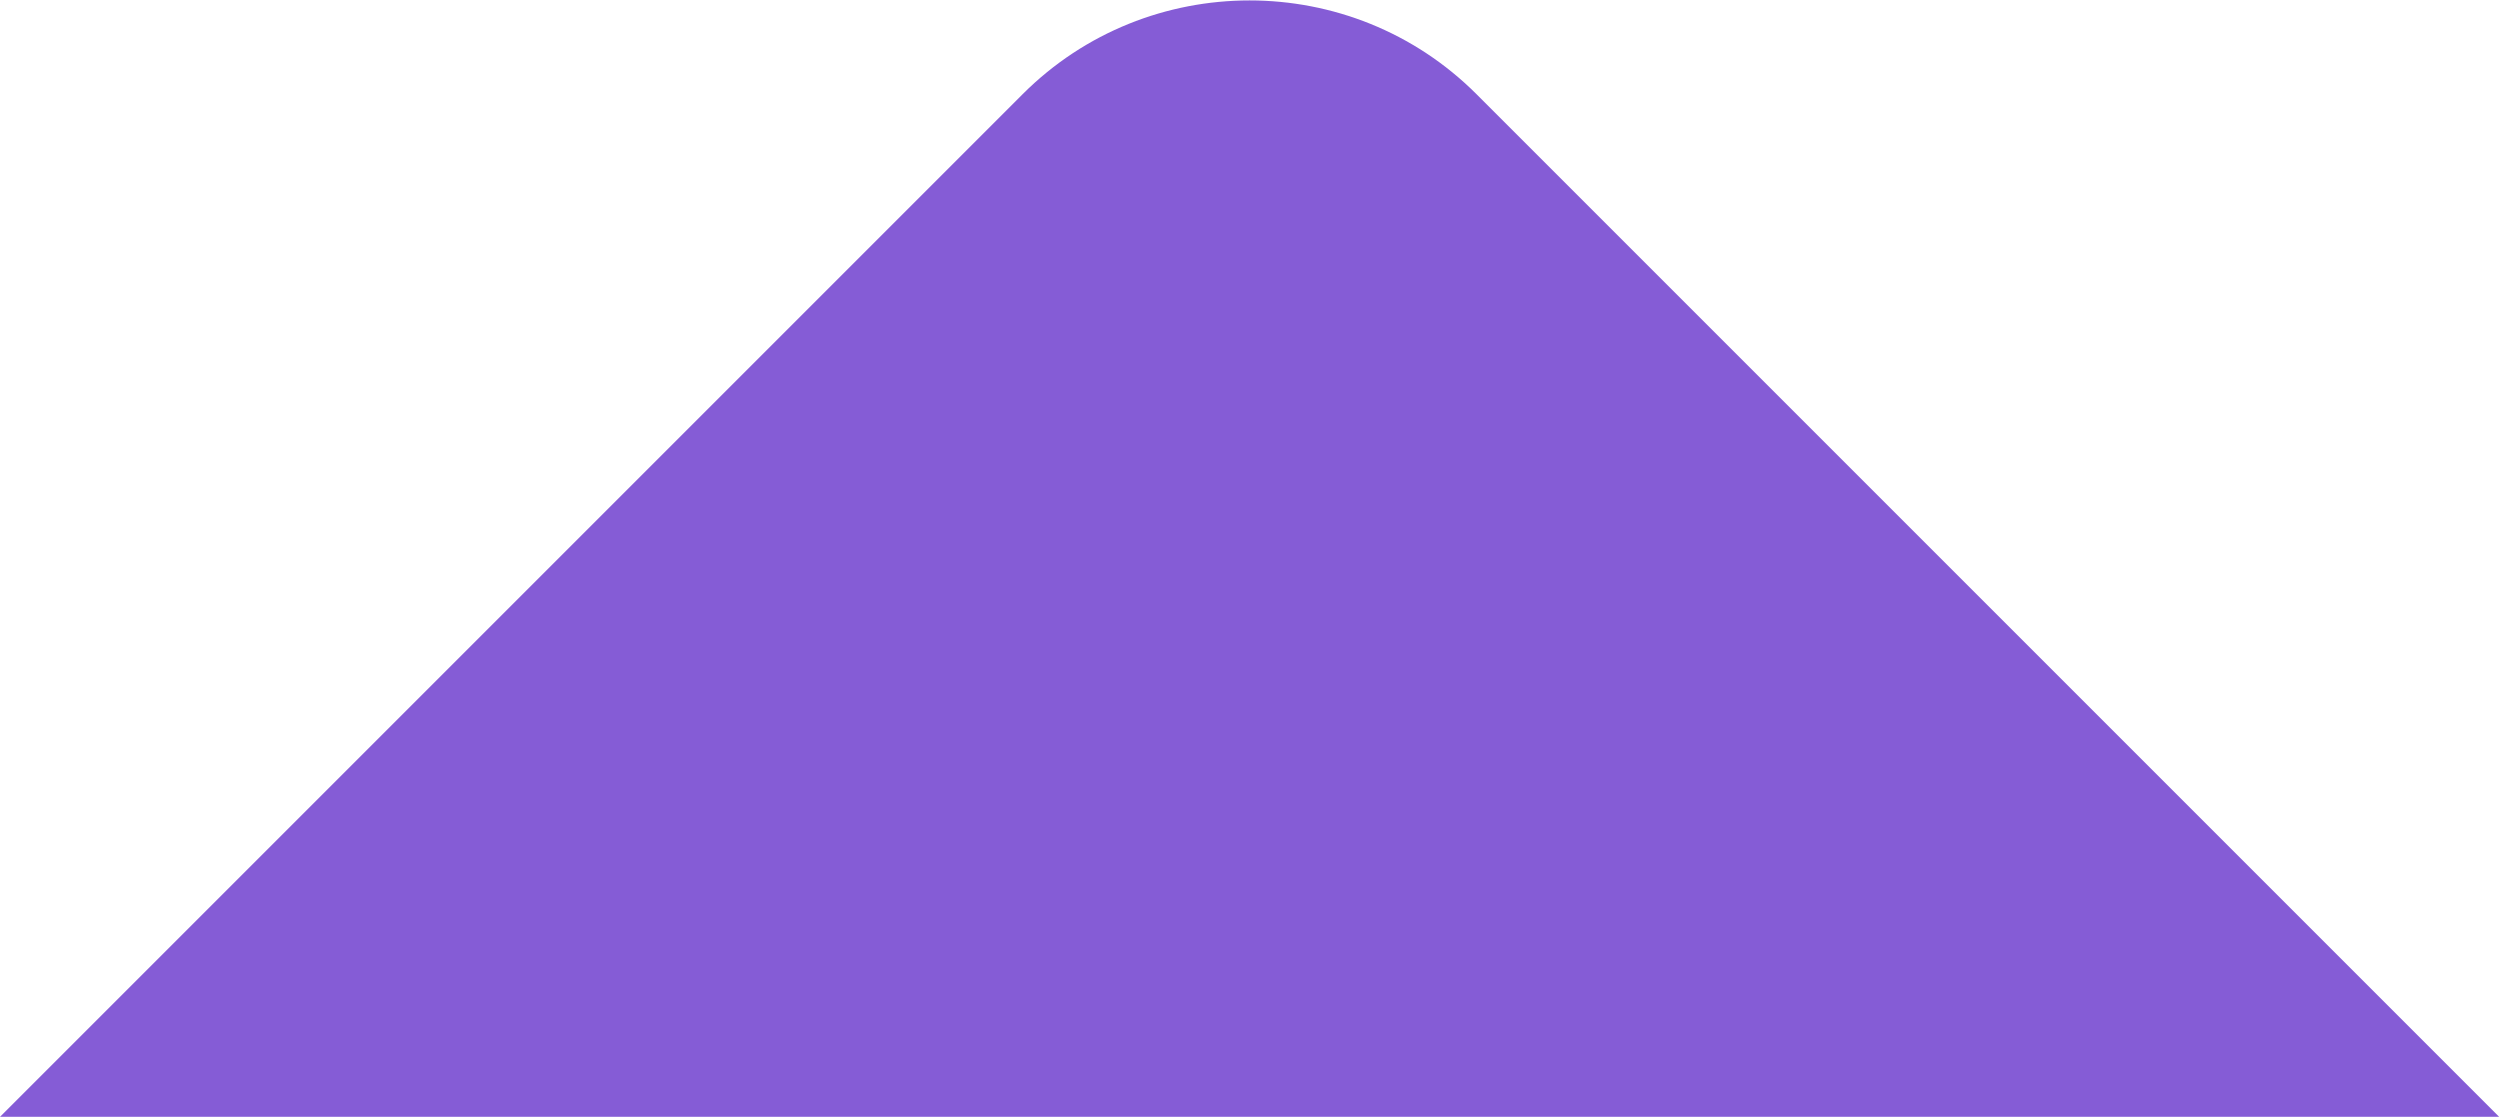
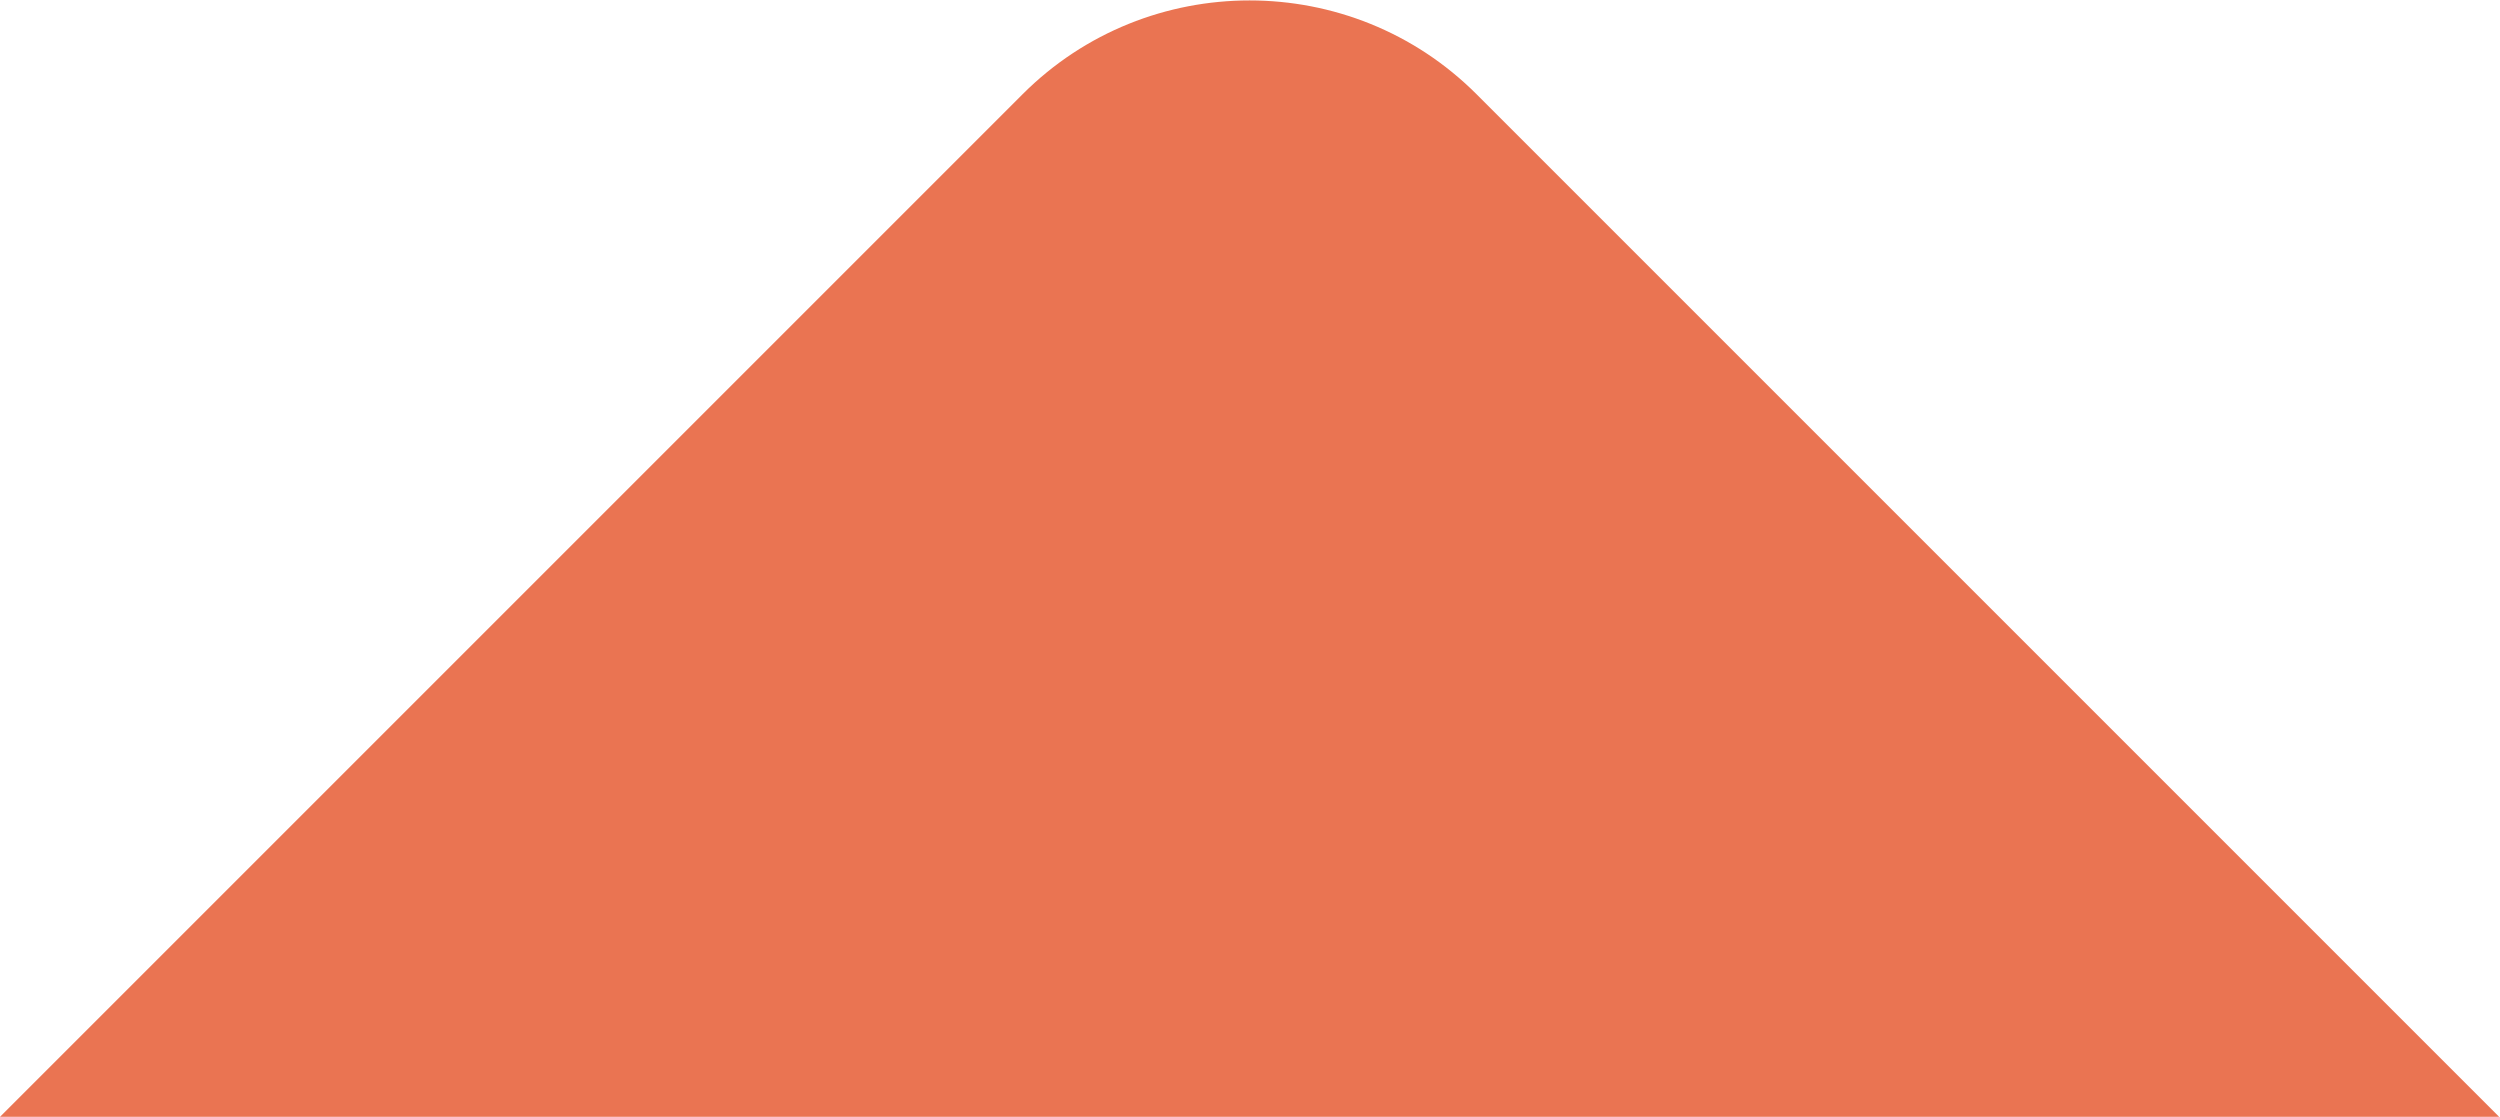
<svg xmlns="http://www.w3.org/2000/svg" id="Layer_2" data-name="Layer 2" viewBox="0 0 29.19 13.04">
  <defs>
    <style>
      .cls-1 {
-         fill: #855cd6;
+         fill: #EA7452;
      }
    </style>
  </defs>
  <g id="Layer_1-2" data-name="Layer 1">
    <path class="cls-1" d="M29.19,13.04H0L11.94,1.1c1.46-1.46,3.84-1.46,5.3,0l11.94,11.94Z" />
  </g>
</svg>
